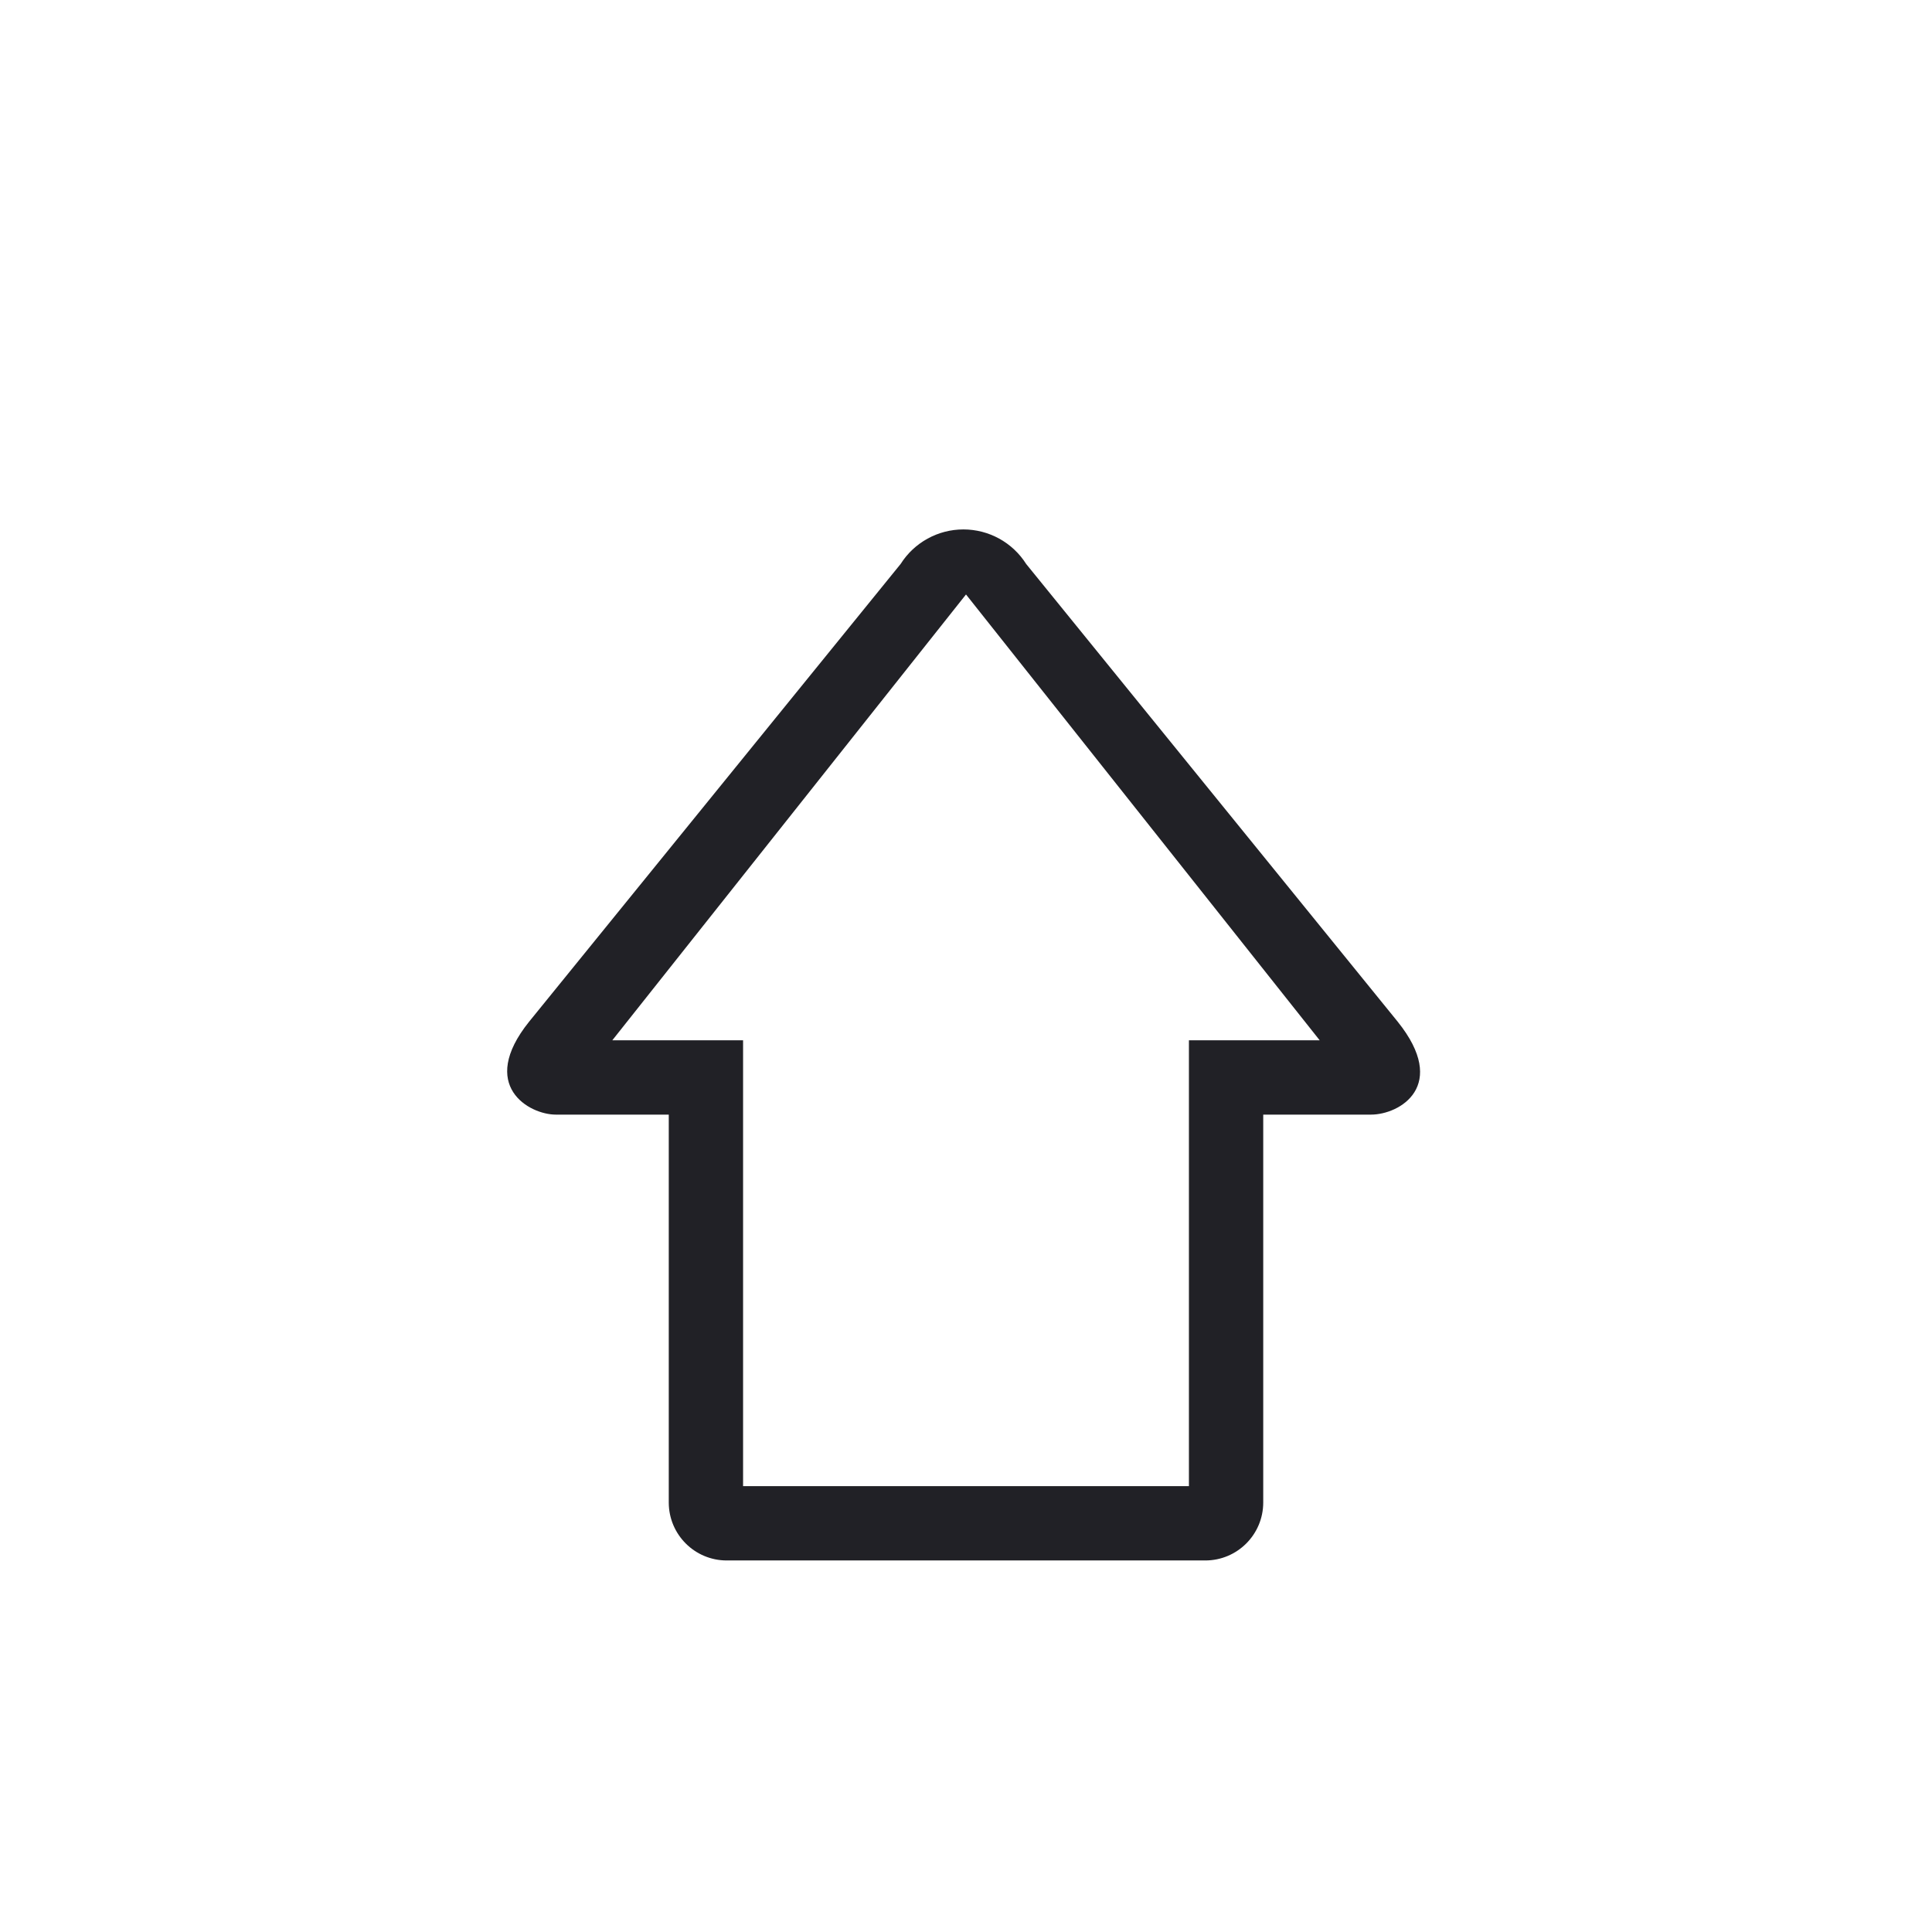
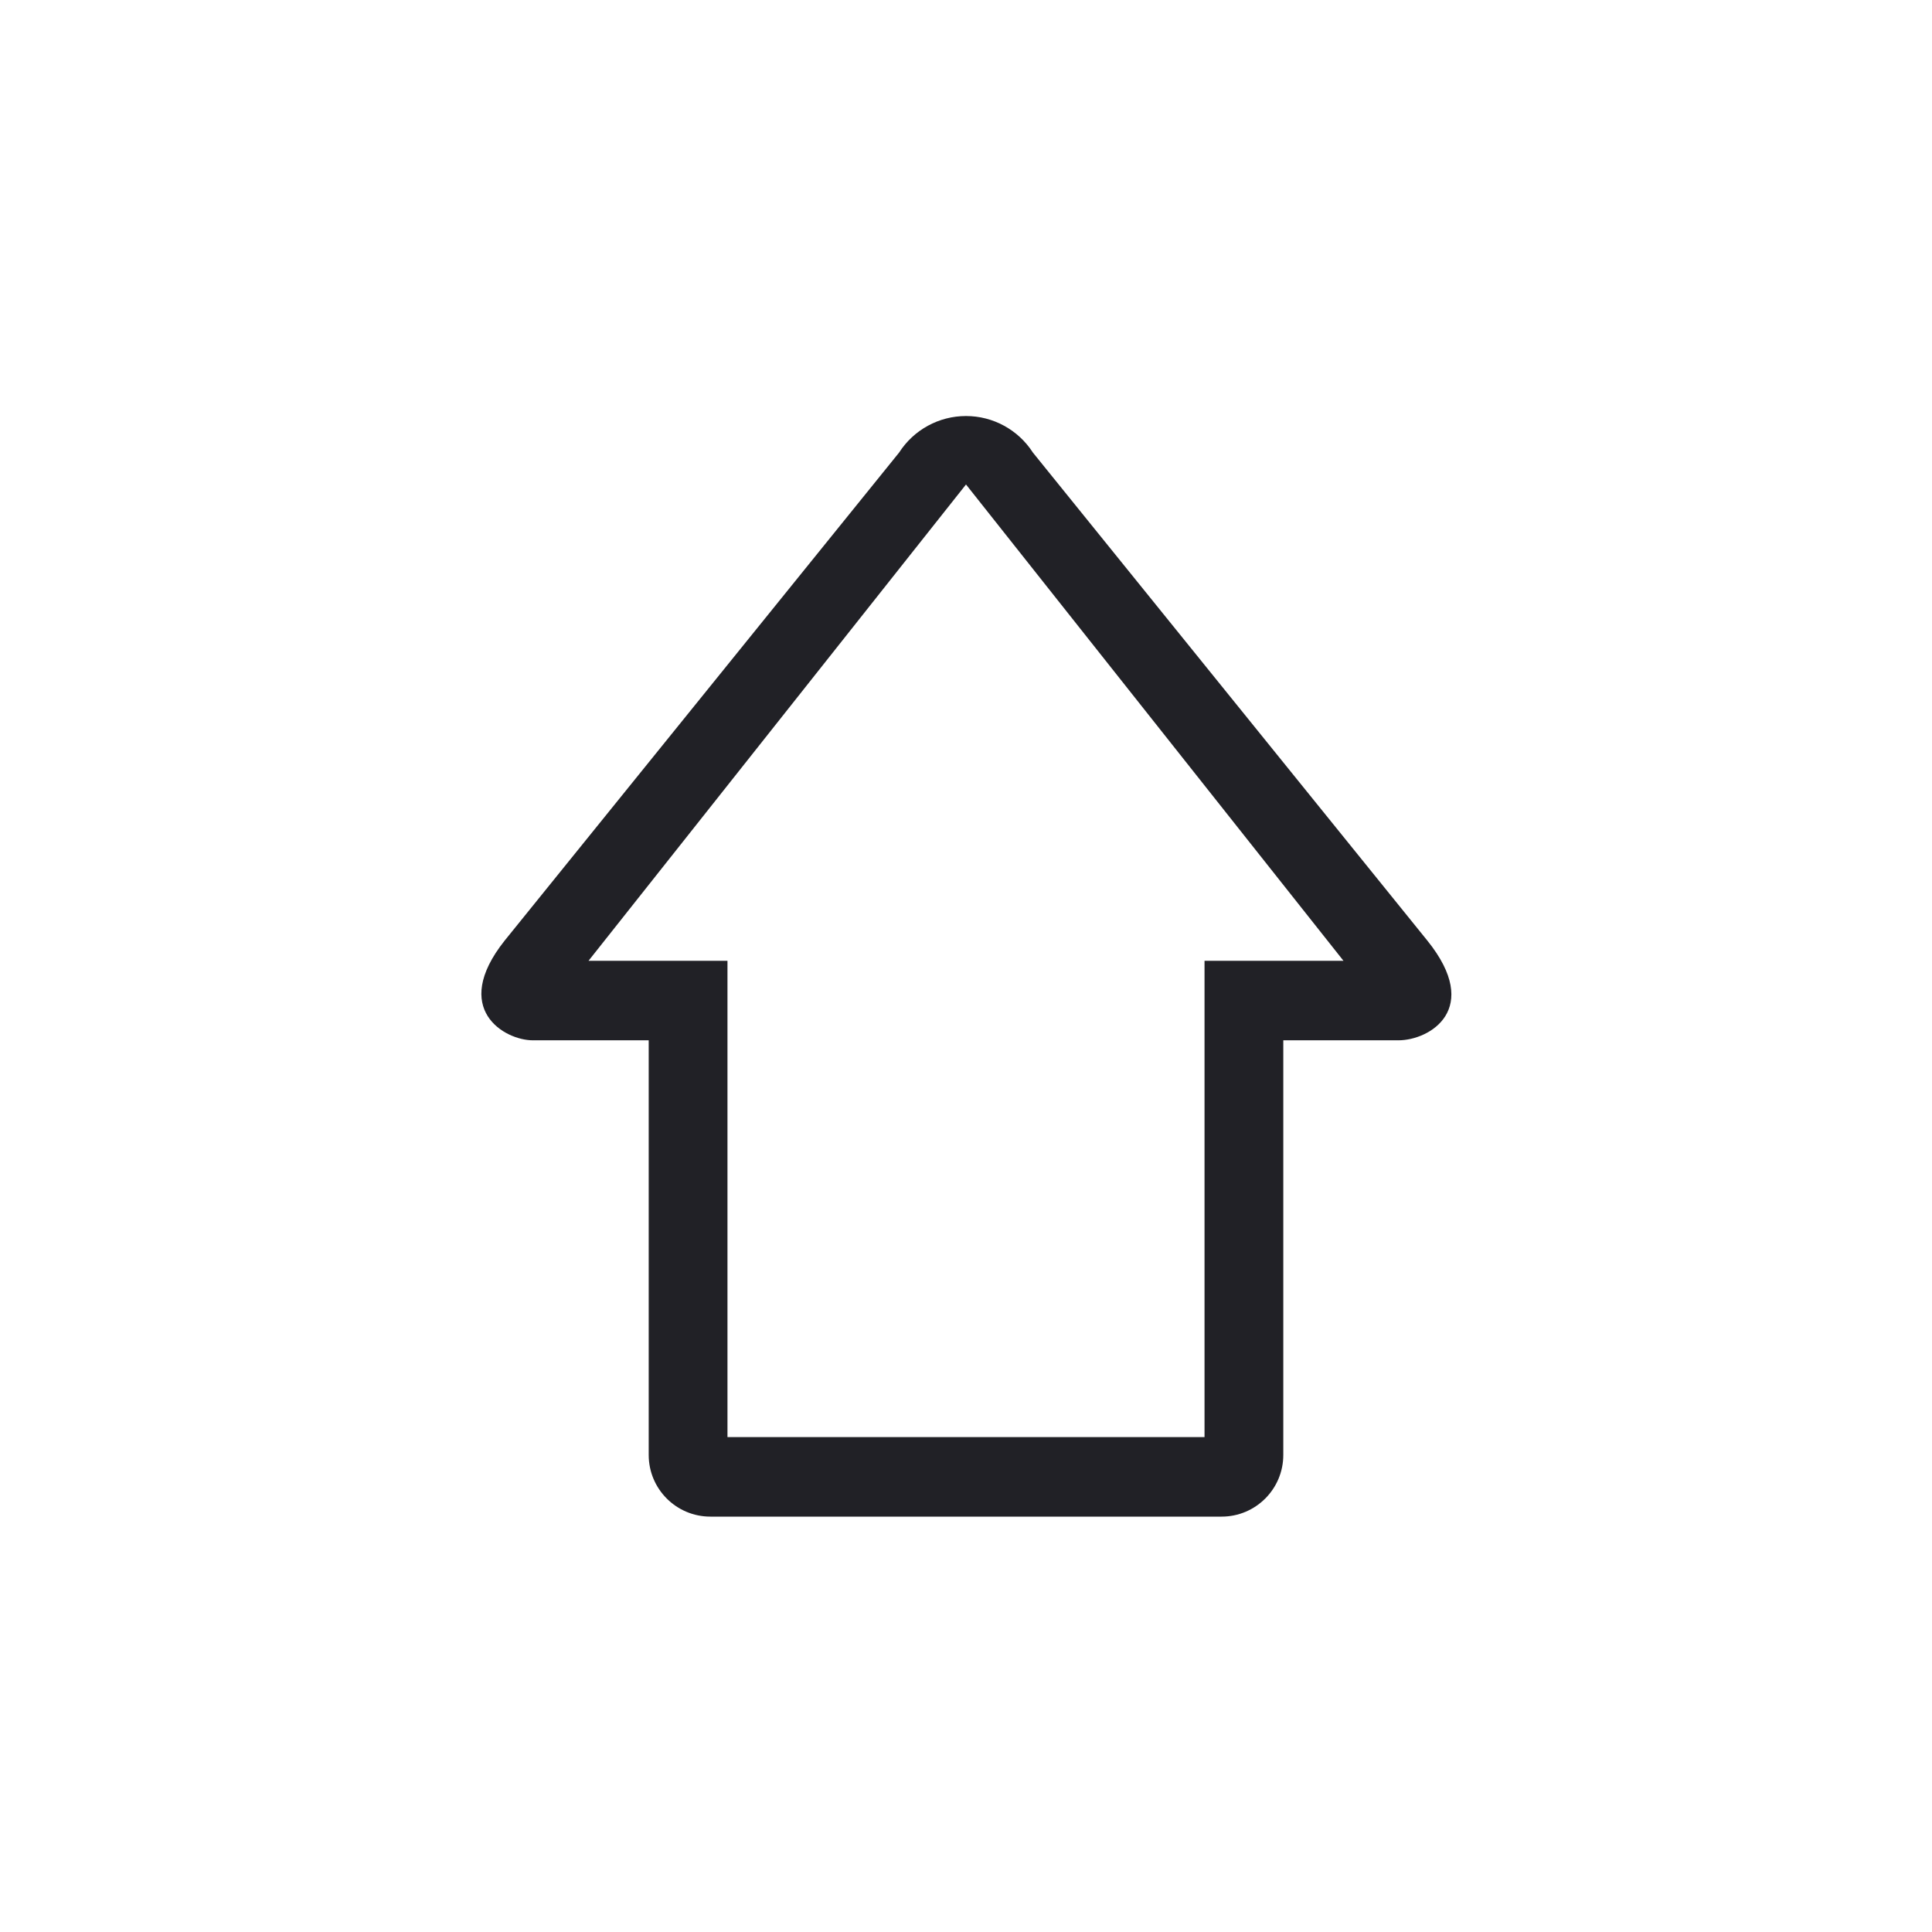
<svg xmlns="http://www.w3.org/2000/svg" id="expanded" viewBox="0 0 26 26">
  <defs>
    <style>.cls-1{fill:#212126;}</style>
  </defs>
-   <path class="cls-1" d="M18.81,13.75l-5-6.16a1,1,0,0,0-1.69,0l-5,6.16c-.69.86,0,1.25.36,1.25H9v5.22a.78.78,0,0,0,.78.78h6.44a.78.78,0,0,0,.78-.78V15h1.45C18.84,15,19.5,14.61,18.81,13.75ZM16,14v6H10V14H8.24L13,8l4.76,6Z" />
+   <path class="cls-1" d="M19.21,12.66,13.9,6.09a1.07,1.07,0,0,0-1.8,0L6.79,12.66c-.73.92,0,1.34.38,1.34H8.73v5.58a.83.83,0,0,0,.83.83h6.88a.83.83,0,0,0,.83-.83V14h1.55C19.24,14,19.95,13.58,19.21,12.66Zm-3,.27v6.41H9.79V12.93H7.92L13,6.52l5.08,6.41Z" />
</svg>
